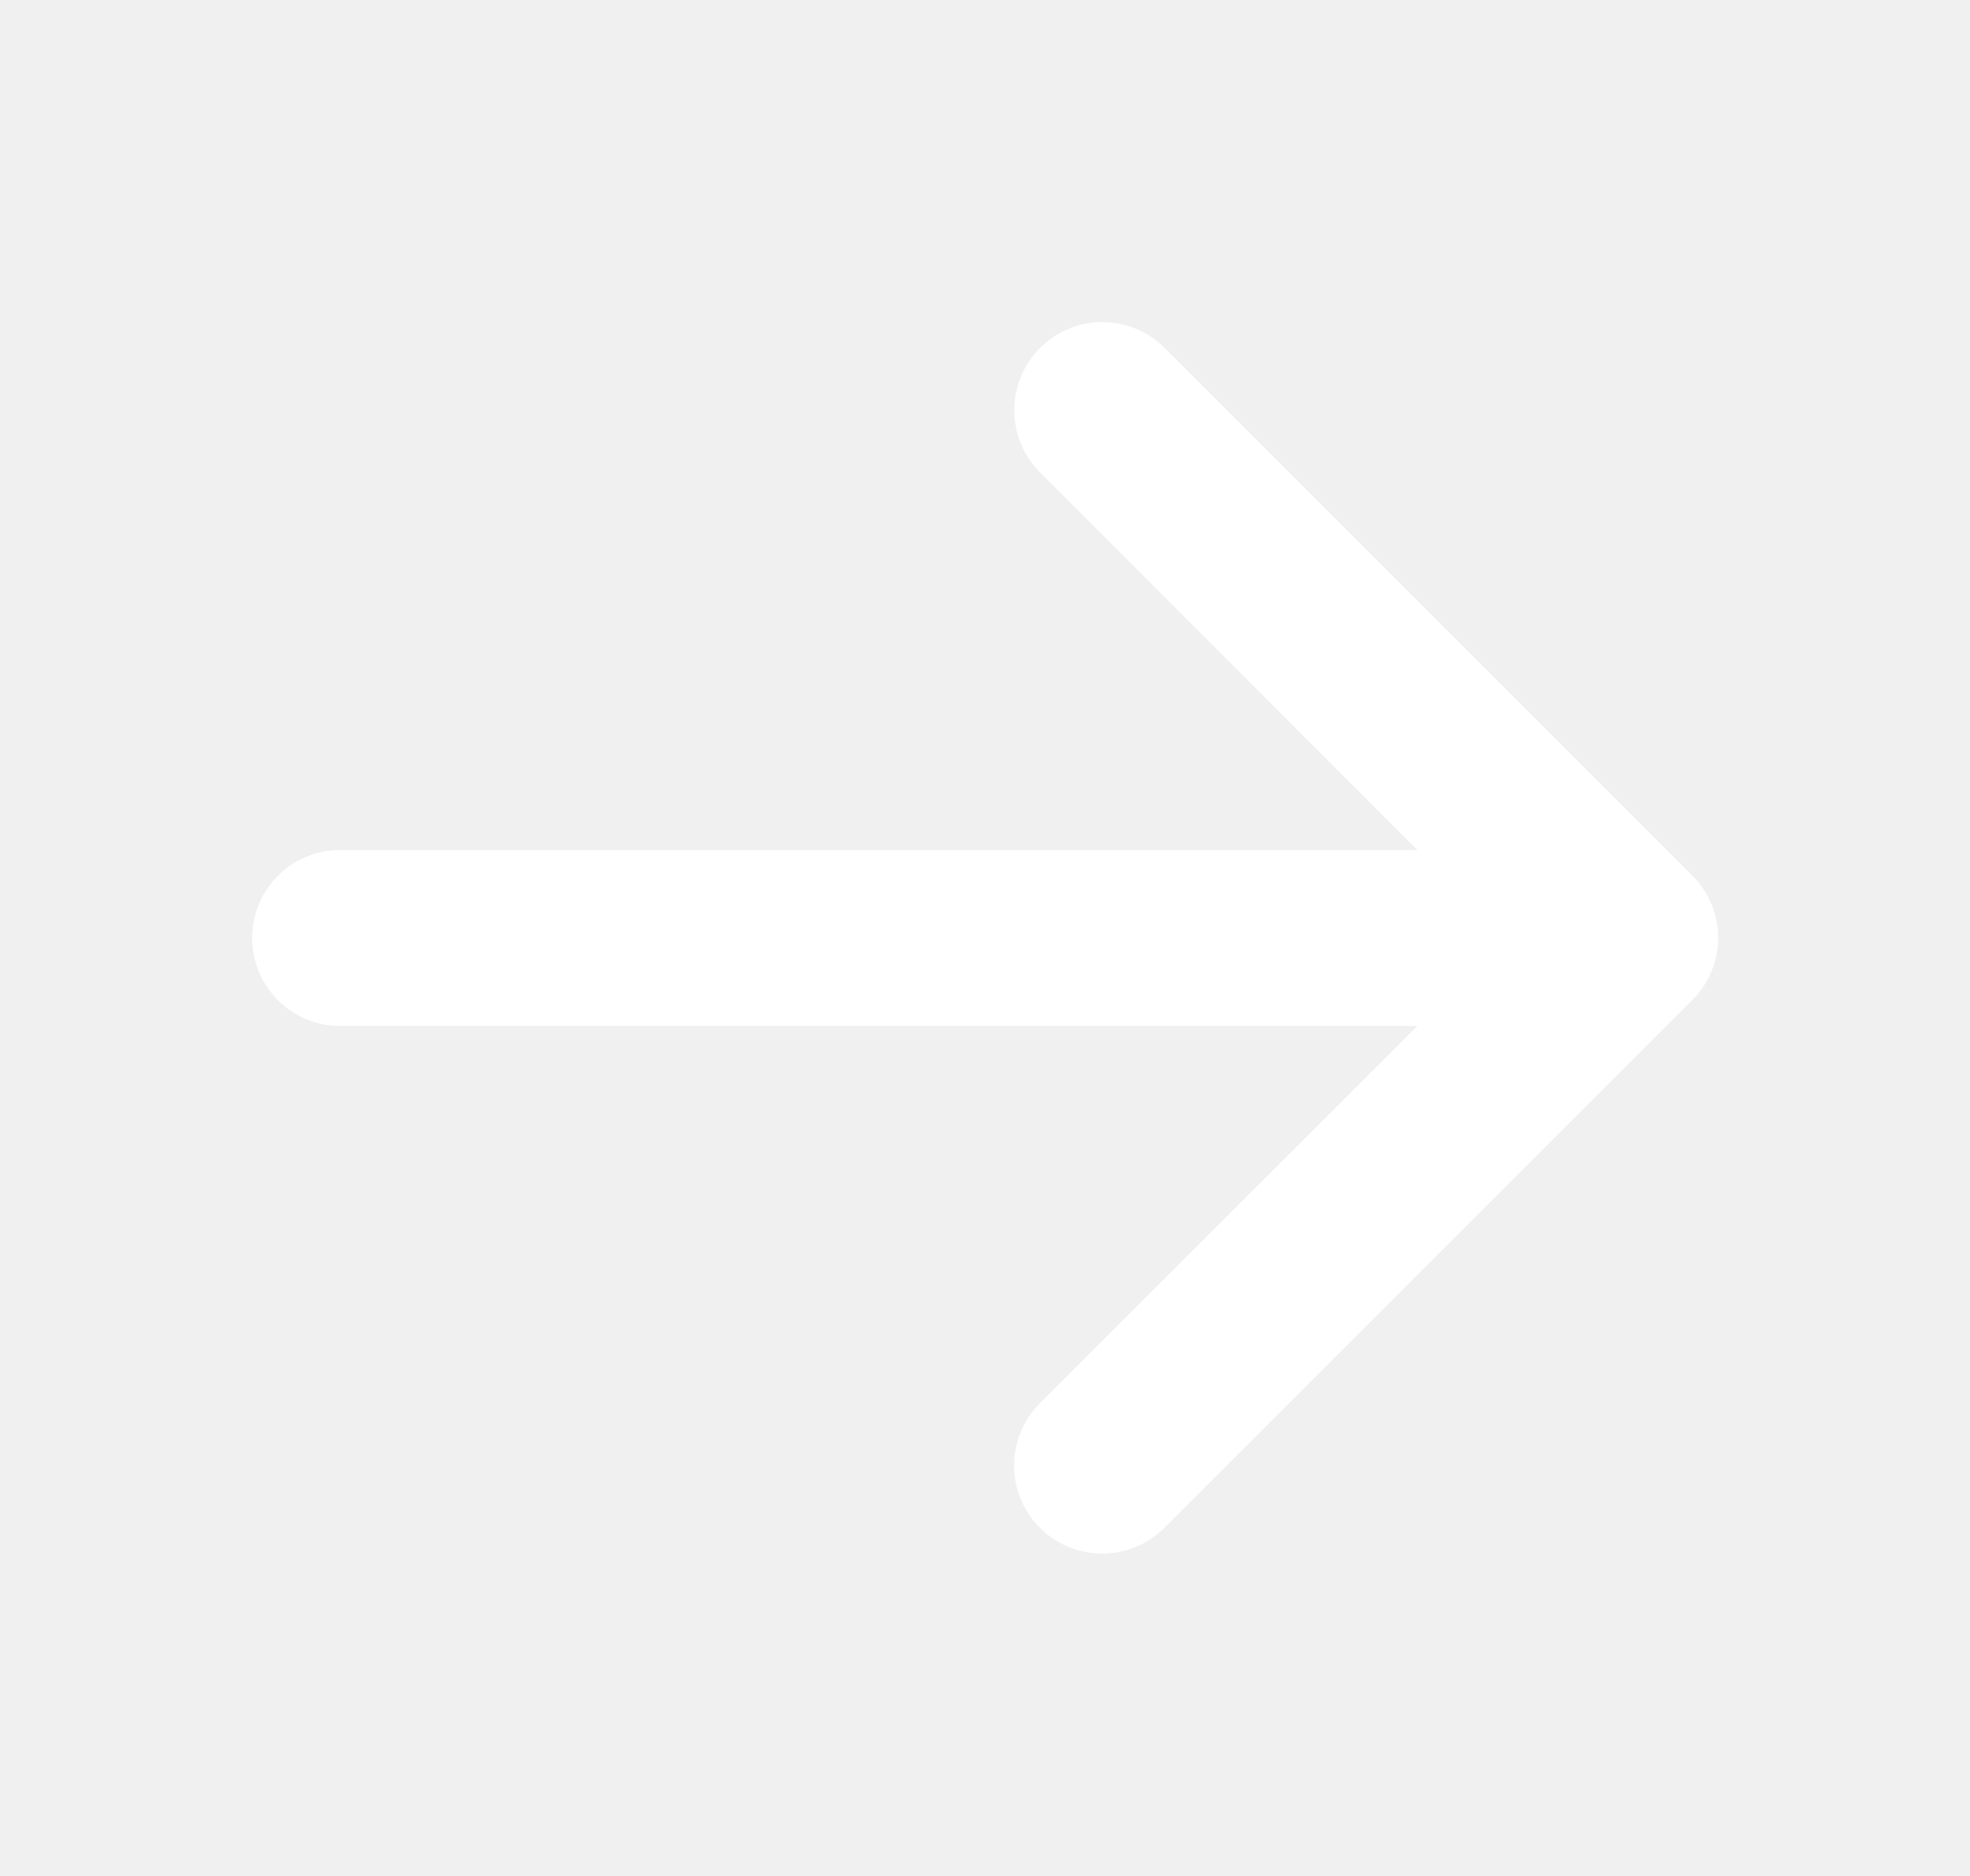
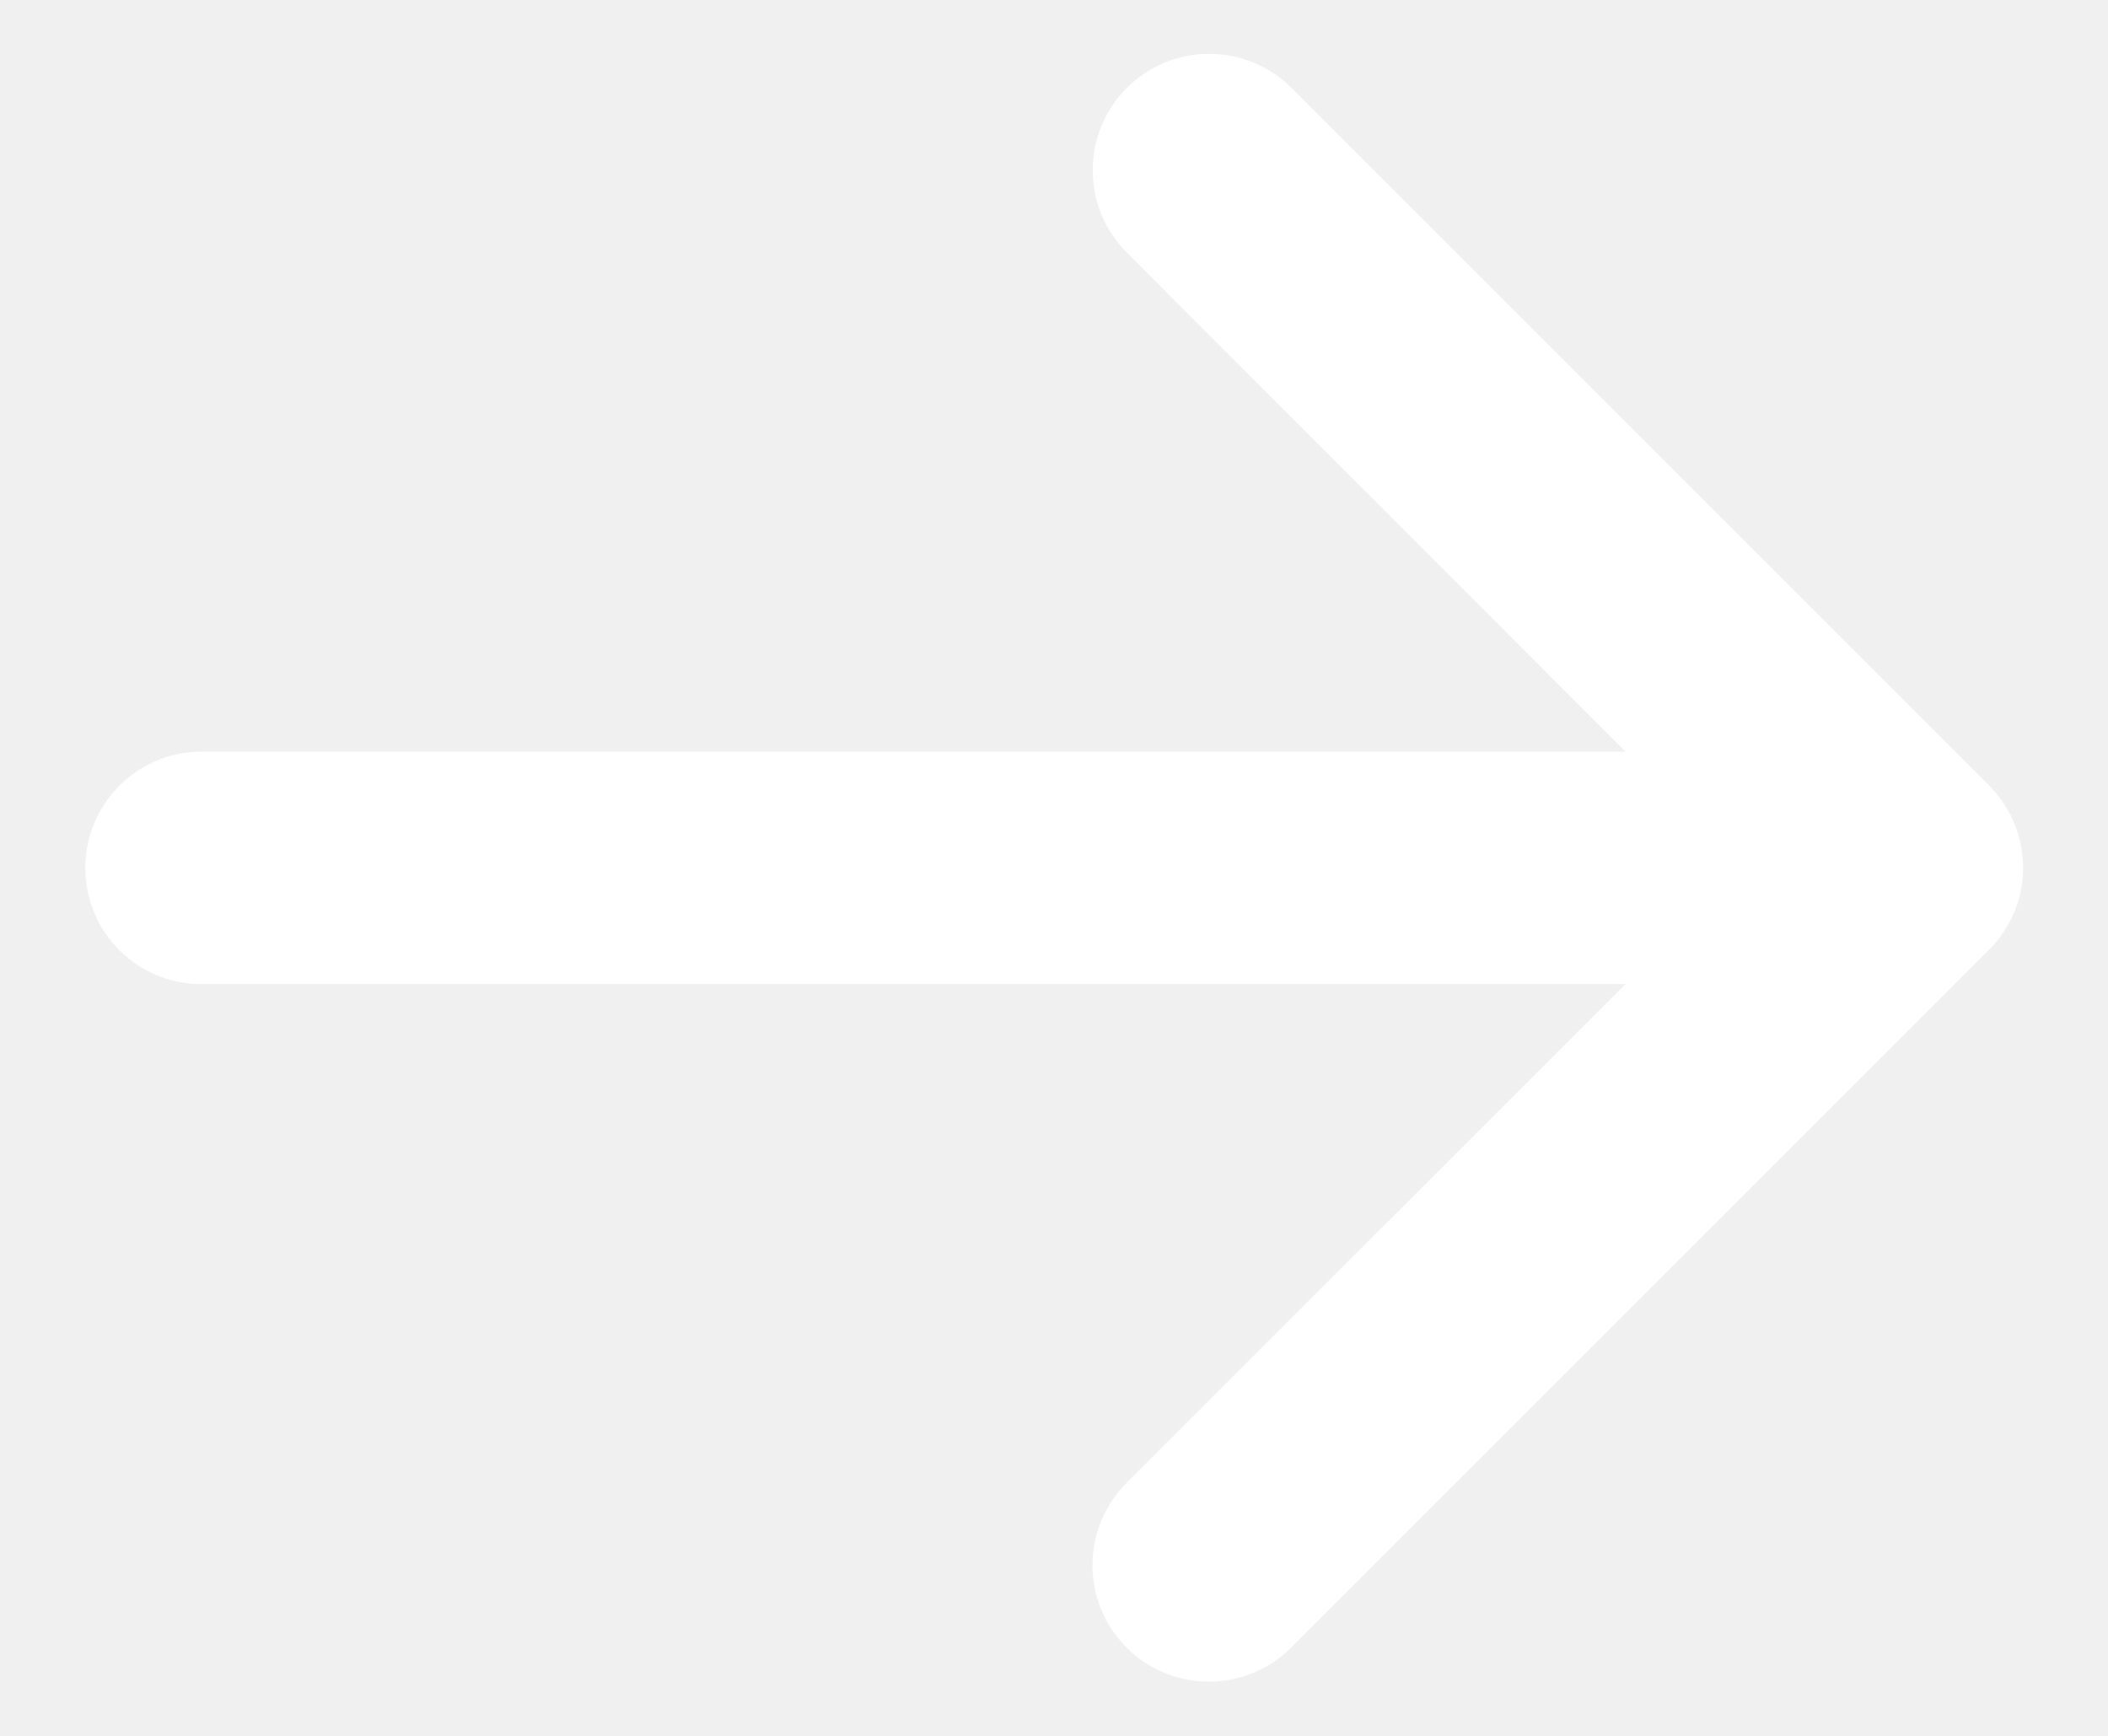
- <svg xmlns="http://www.w3.org/2000/svg" width="21" height="20" viewBox="0 0 21 20" fill="none">
-   <path d="M18.038 10.663L12.413 16.288C12.237 16.464 11.998 16.563 11.749 16.563C11.5 16.563 11.261 16.464 11.085 16.288C10.909 16.112 10.81 15.873 10.81 15.624C10.81 15.375 10.909 15.136 11.085 14.96L15.109 10.938H3.625C3.376 10.938 3.138 10.839 2.962 10.663C2.786 10.487 2.688 10.249 2.688 10C2.688 9.751 2.786 9.513 2.962 9.337C3.138 9.161 3.376 9.062 3.625 9.062H15.109L11.087 5.037C10.911 4.861 10.812 4.622 10.812 4.373C10.812 4.124 10.911 3.885 11.087 3.709C11.263 3.533 11.502 3.434 11.751 3.434C12 3.434 12.239 3.533 12.415 3.709L18.04 9.334C18.127 9.422 18.197 9.525 18.244 9.639C18.291 9.753 18.315 9.876 18.315 9.999C18.315 10.123 18.291 10.245 18.243 10.359C18.195 10.473 18.126 10.576 18.038 10.663Z" fill="white" />
+ <svg xmlns="http://www.w3.org/2000/svg" width="17" height="14" viewBox="0 0 17 14" fill="none">
+   <path d="M16.038 7.663L10.413 13.288C10.237 13.464 9.998 13.563 9.749 13.563C9.5 13.563 9.261 13.464 9.085 13.288C8.909 13.112 8.81 12.873 8.81 12.624C8.81 12.375 8.909 12.136 9.085 11.96L13.109 7.937H1.625C1.376 7.937 1.138 7.839 0.962 7.663C0.786 7.487 0.688 7.249 0.688 7C0.688 6.751 0.786 6.513 0.962 6.337C1.138 6.161 1.376 6.062 1.625 6.062H13.109L9.087 2.037C8.911 1.861 8.812 1.622 8.812 1.373C8.812 1.124 8.911 0.885 9.087 0.709C9.263 0.533 9.502 0.434 9.751 0.434C10 0.434 10.239 0.533 10.415 0.709L16.04 6.334C16.127 6.422 16.197 6.525 16.244 6.639C16.291 6.753 16.315 6.876 16.315 6.999C16.315 7.123 16.291 7.245 16.243 7.359C16.195 7.473 16.126 7.576 16.038 7.663Z" fill="white" />
</svg>
